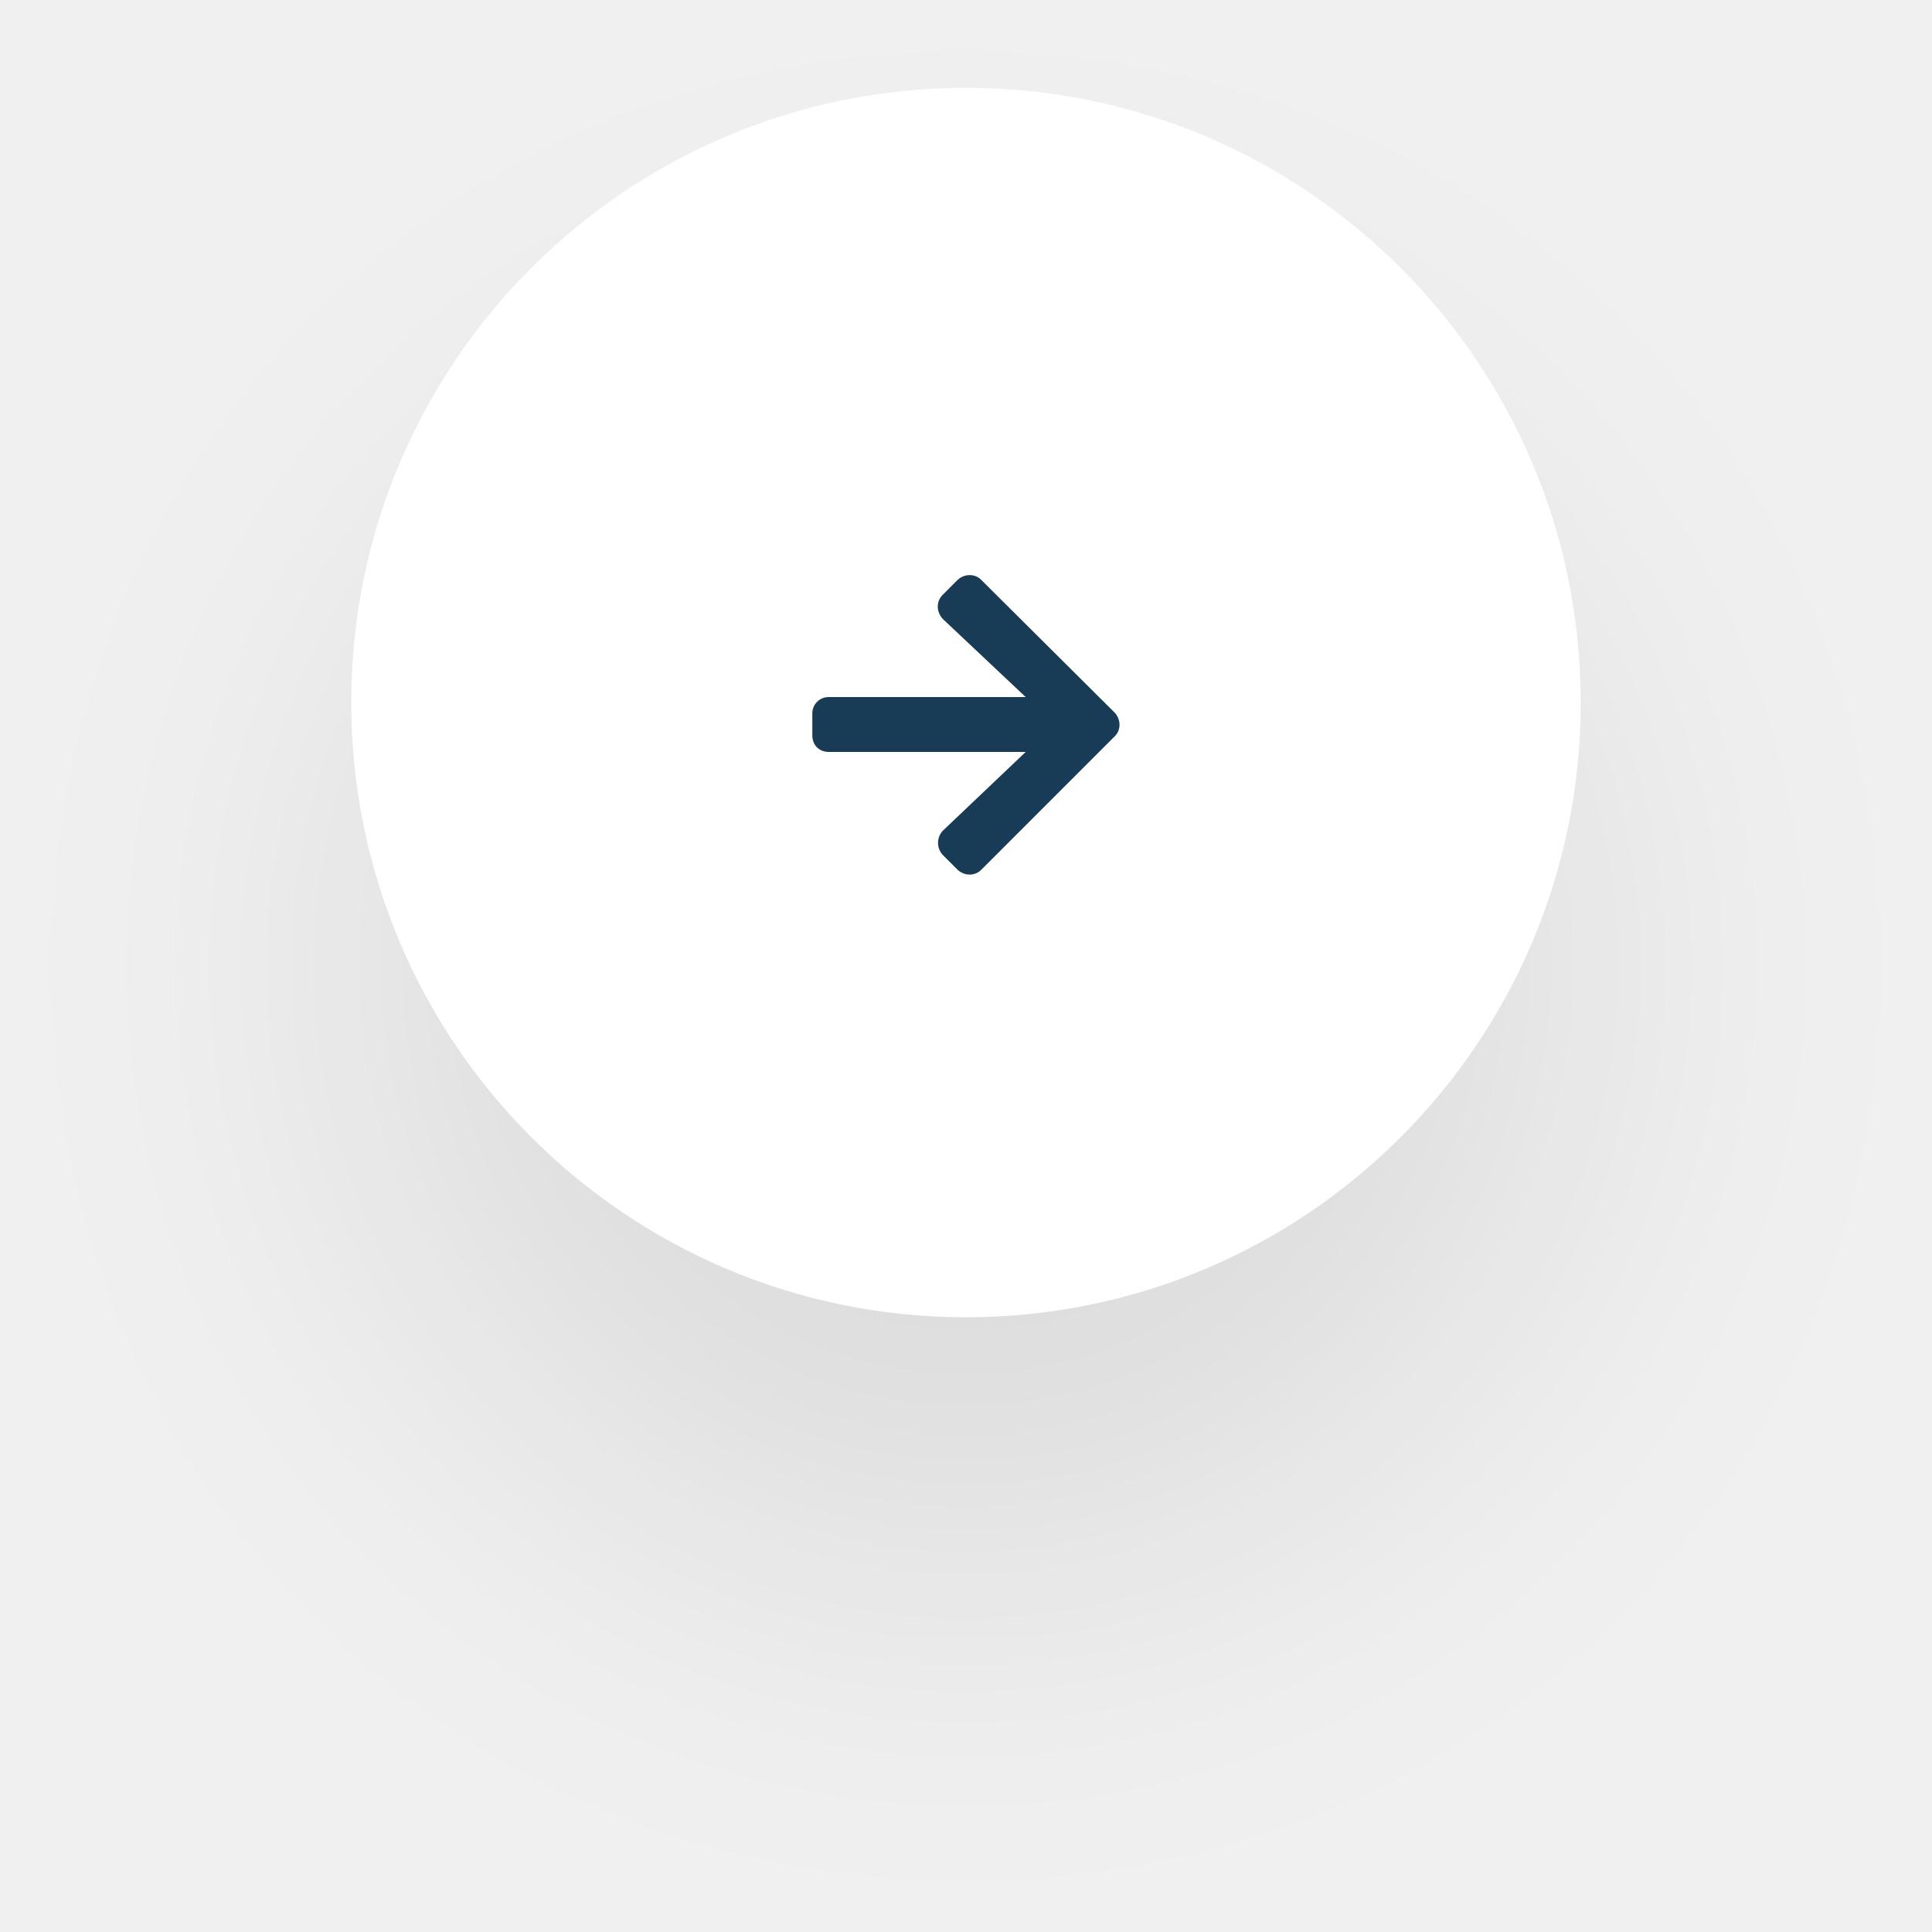
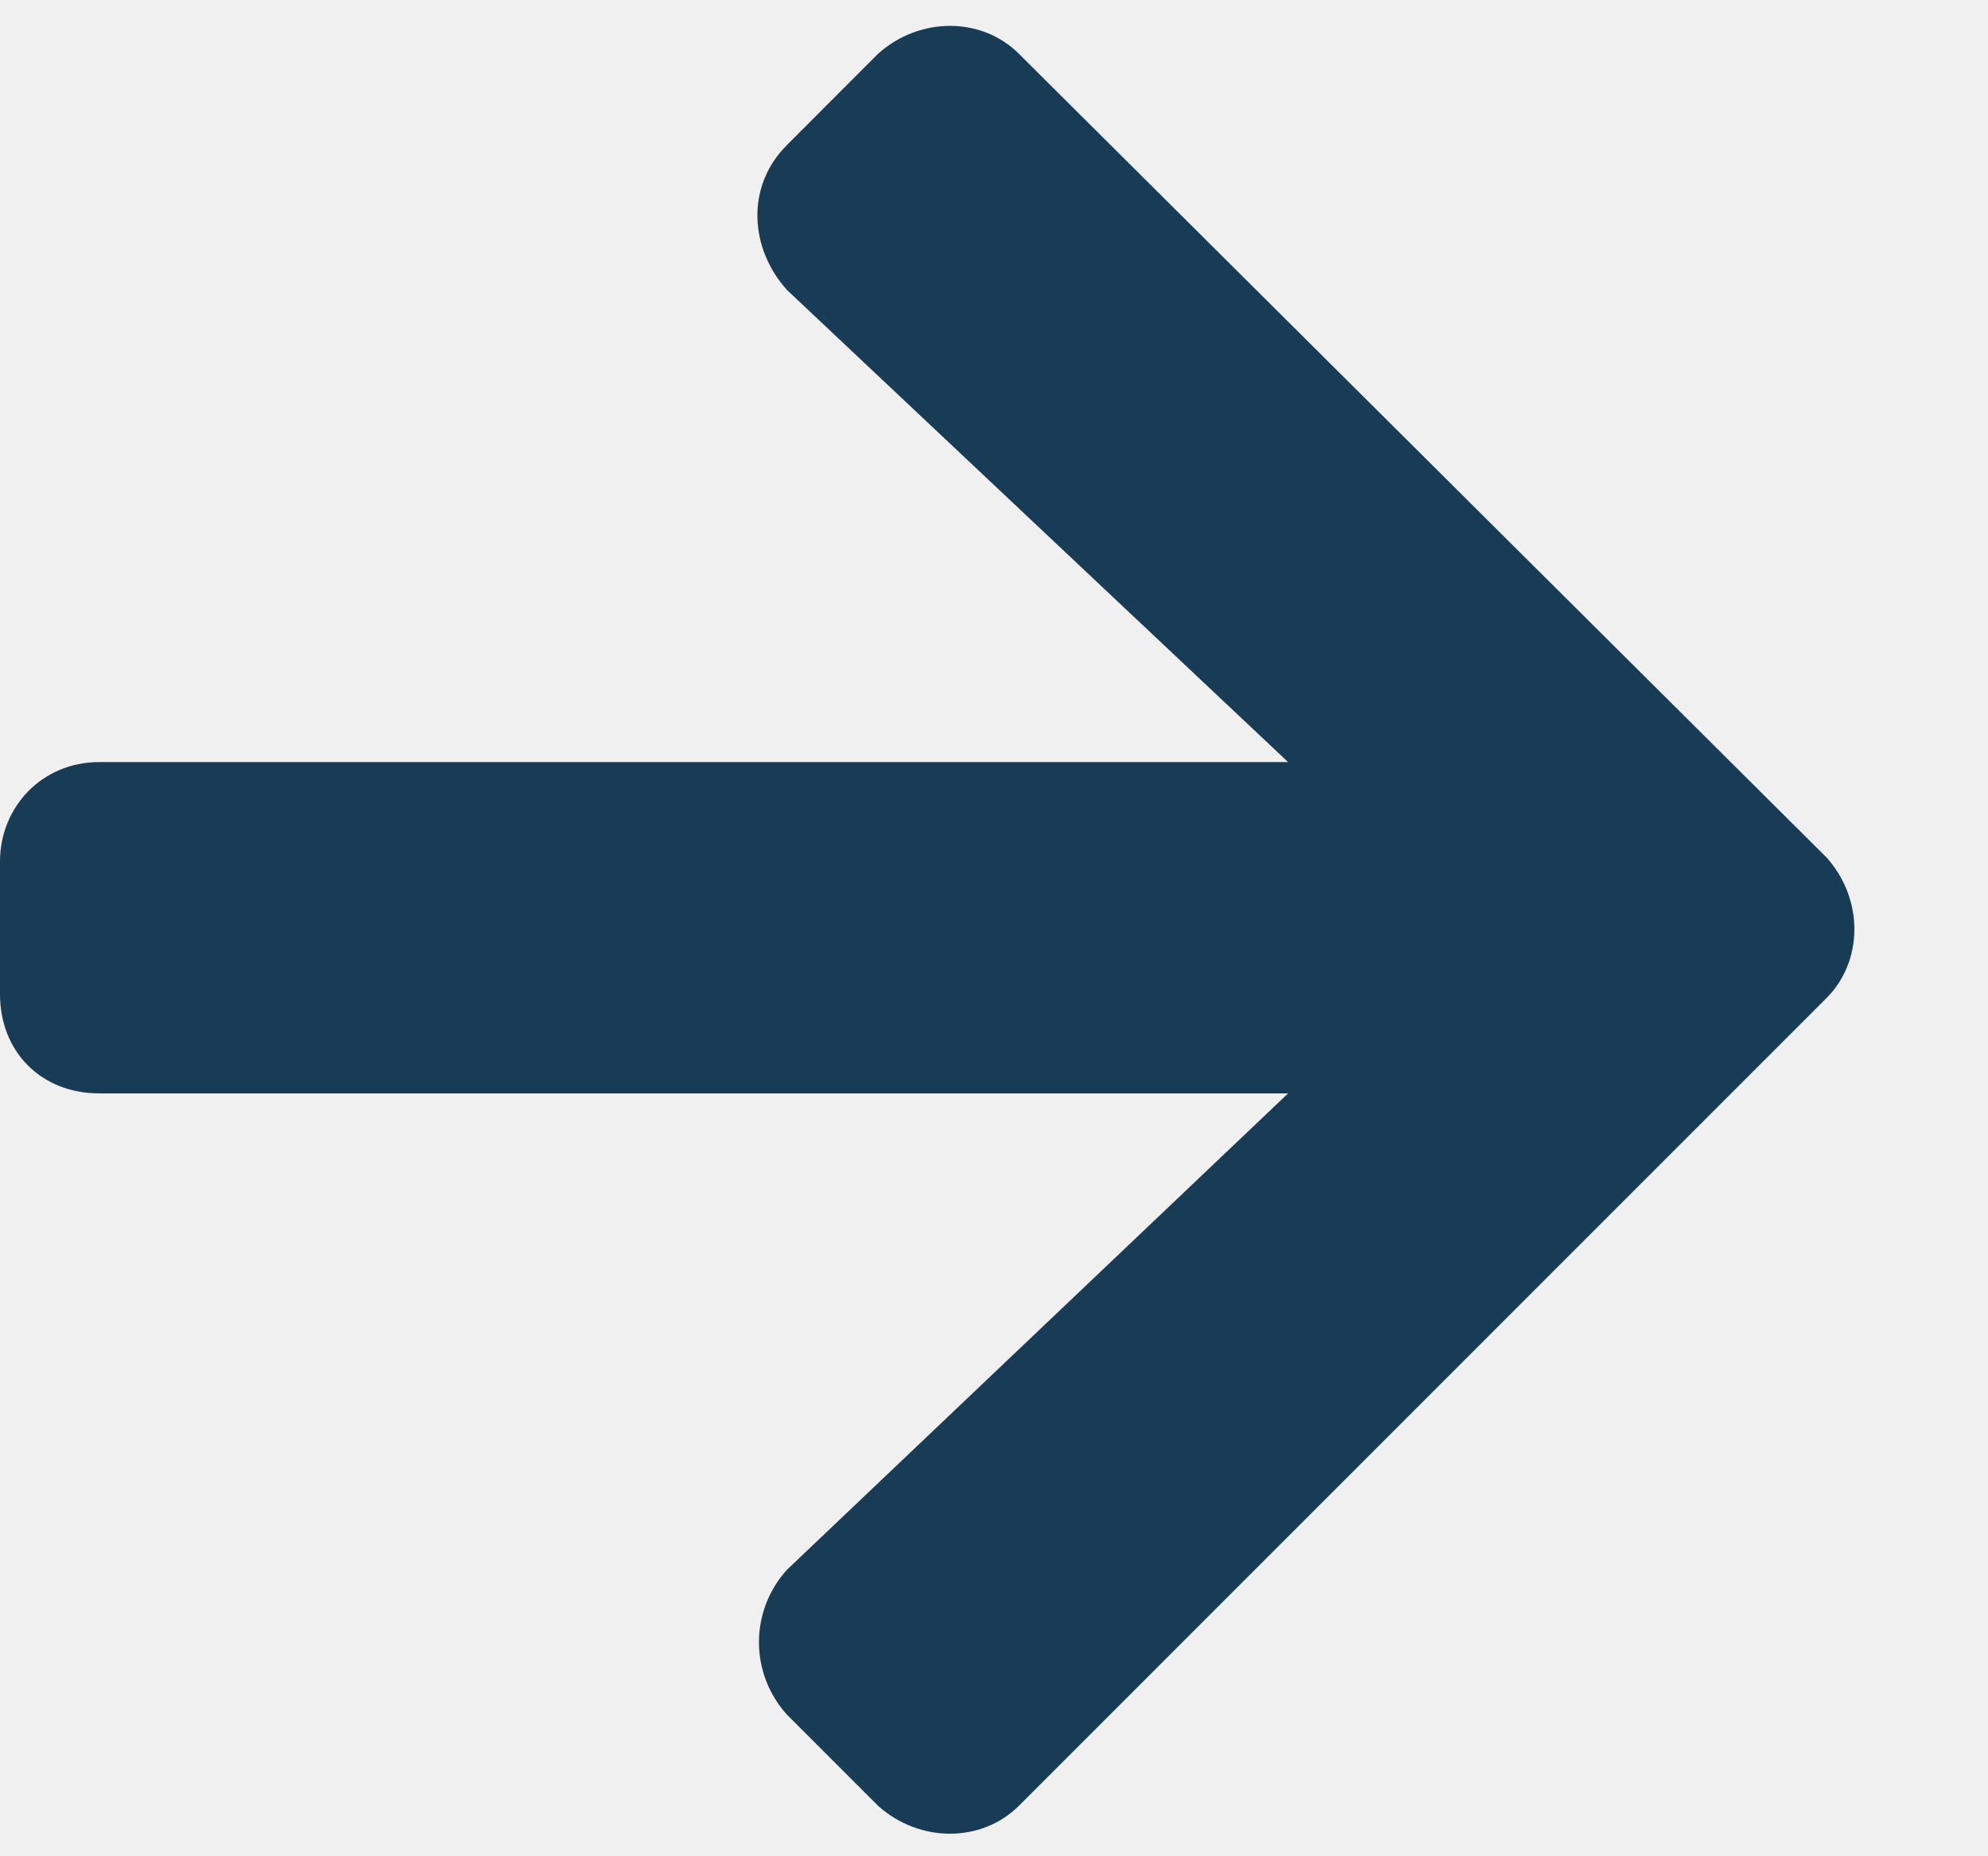
- <svg xmlns="http://www.w3.org/2000/svg" width="88" height="88" viewBox="0 0 88 88" fill="none">
-   <rect x="16" y="4" width="56" height="56" rx="28" fill="black" fill-opacity="0.01" />
-   <g filter="url(#filter0_d_1_1125)">
-     <rect x="16" y="4" width="56" height="56" rx="28" fill="white" />
-   </g>
-   <path d="M42.938 27.094C42.625 27.406 42.656 27.875 42.938 28.188L46.719 31.75H37.75C37.312 31.75 37 32.094 37 32.5V33.5C37 33.938 37.312 34.25 37.75 34.25H46.719L42.938 37.844C42.656 38.156 42.656 38.625 42.938 38.938L43.625 39.625C43.938 39.906 44.406 39.906 44.688 39.625L50.781 33.531C51.062 33.25 51.062 32.781 50.781 32.469L44.688 26.406C44.406 26.125 43.938 26.125 43.625 26.406L42.938 27.094Z" fill="#183B56" />
-   <defs>
-     <filter id="filter0_d_1_1125" x="0" y="0" width="88" height="88" filterUnits="userSpaceOnUse" color-interpolation-filters="sRGB">
-       <feFlood flood-opacity="0" result="BackgroundImageFix" />
-       <feColorMatrix in="SourceAlpha" type="matrix" values="0 0 0 0 0 0 0 0 0 0 0 0 0 0 0 0 0 0 127 0" result="hardAlpha" />
-       <feOffset dy="12" />
-       <feGaussianBlur stdDeviation="8" />
-       <feColorMatrix type="matrix" values="0 0 0 0 0 0 0 0 0 0 0 0 0 0 0 0 0 0 0.08 0" />
-       <feBlend mode="normal" in2="BackgroundImageFix" result="effect1_dropShadow_1_1125" />
-       <feBlend mode="normal" in="SourceGraphic" in2="effect1_dropShadow_1_1125" result="shape" />
-     </filter>
-   </defs>
+ <svg xmlns="http://www.w3.org/2000/svg" width="15" height="14" viewBox="0 0 15 14" fill="none">
+   <path d="M5.938 1.094C5.625 1.406 5.656 1.875 5.938 2.188L9.719 5.75H0.75C0.312 5.75 0 6.094 0 6.5V7.5C0 7.938 0.312 8.25 0.75 8.25H9.719L5.938 11.844C5.656 12.156 5.656 12.625 5.938 12.938L6.625 13.625C6.938 13.906 7.406 13.906 7.688 13.625L13.781 7.531C14.062 7.25 14.062 6.781 13.781 6.469L7.688 0.406C7.406 0.125 6.938 0.125 6.625 0.406L5.938 1.094Z" fill="#183B56" />
</svg>
